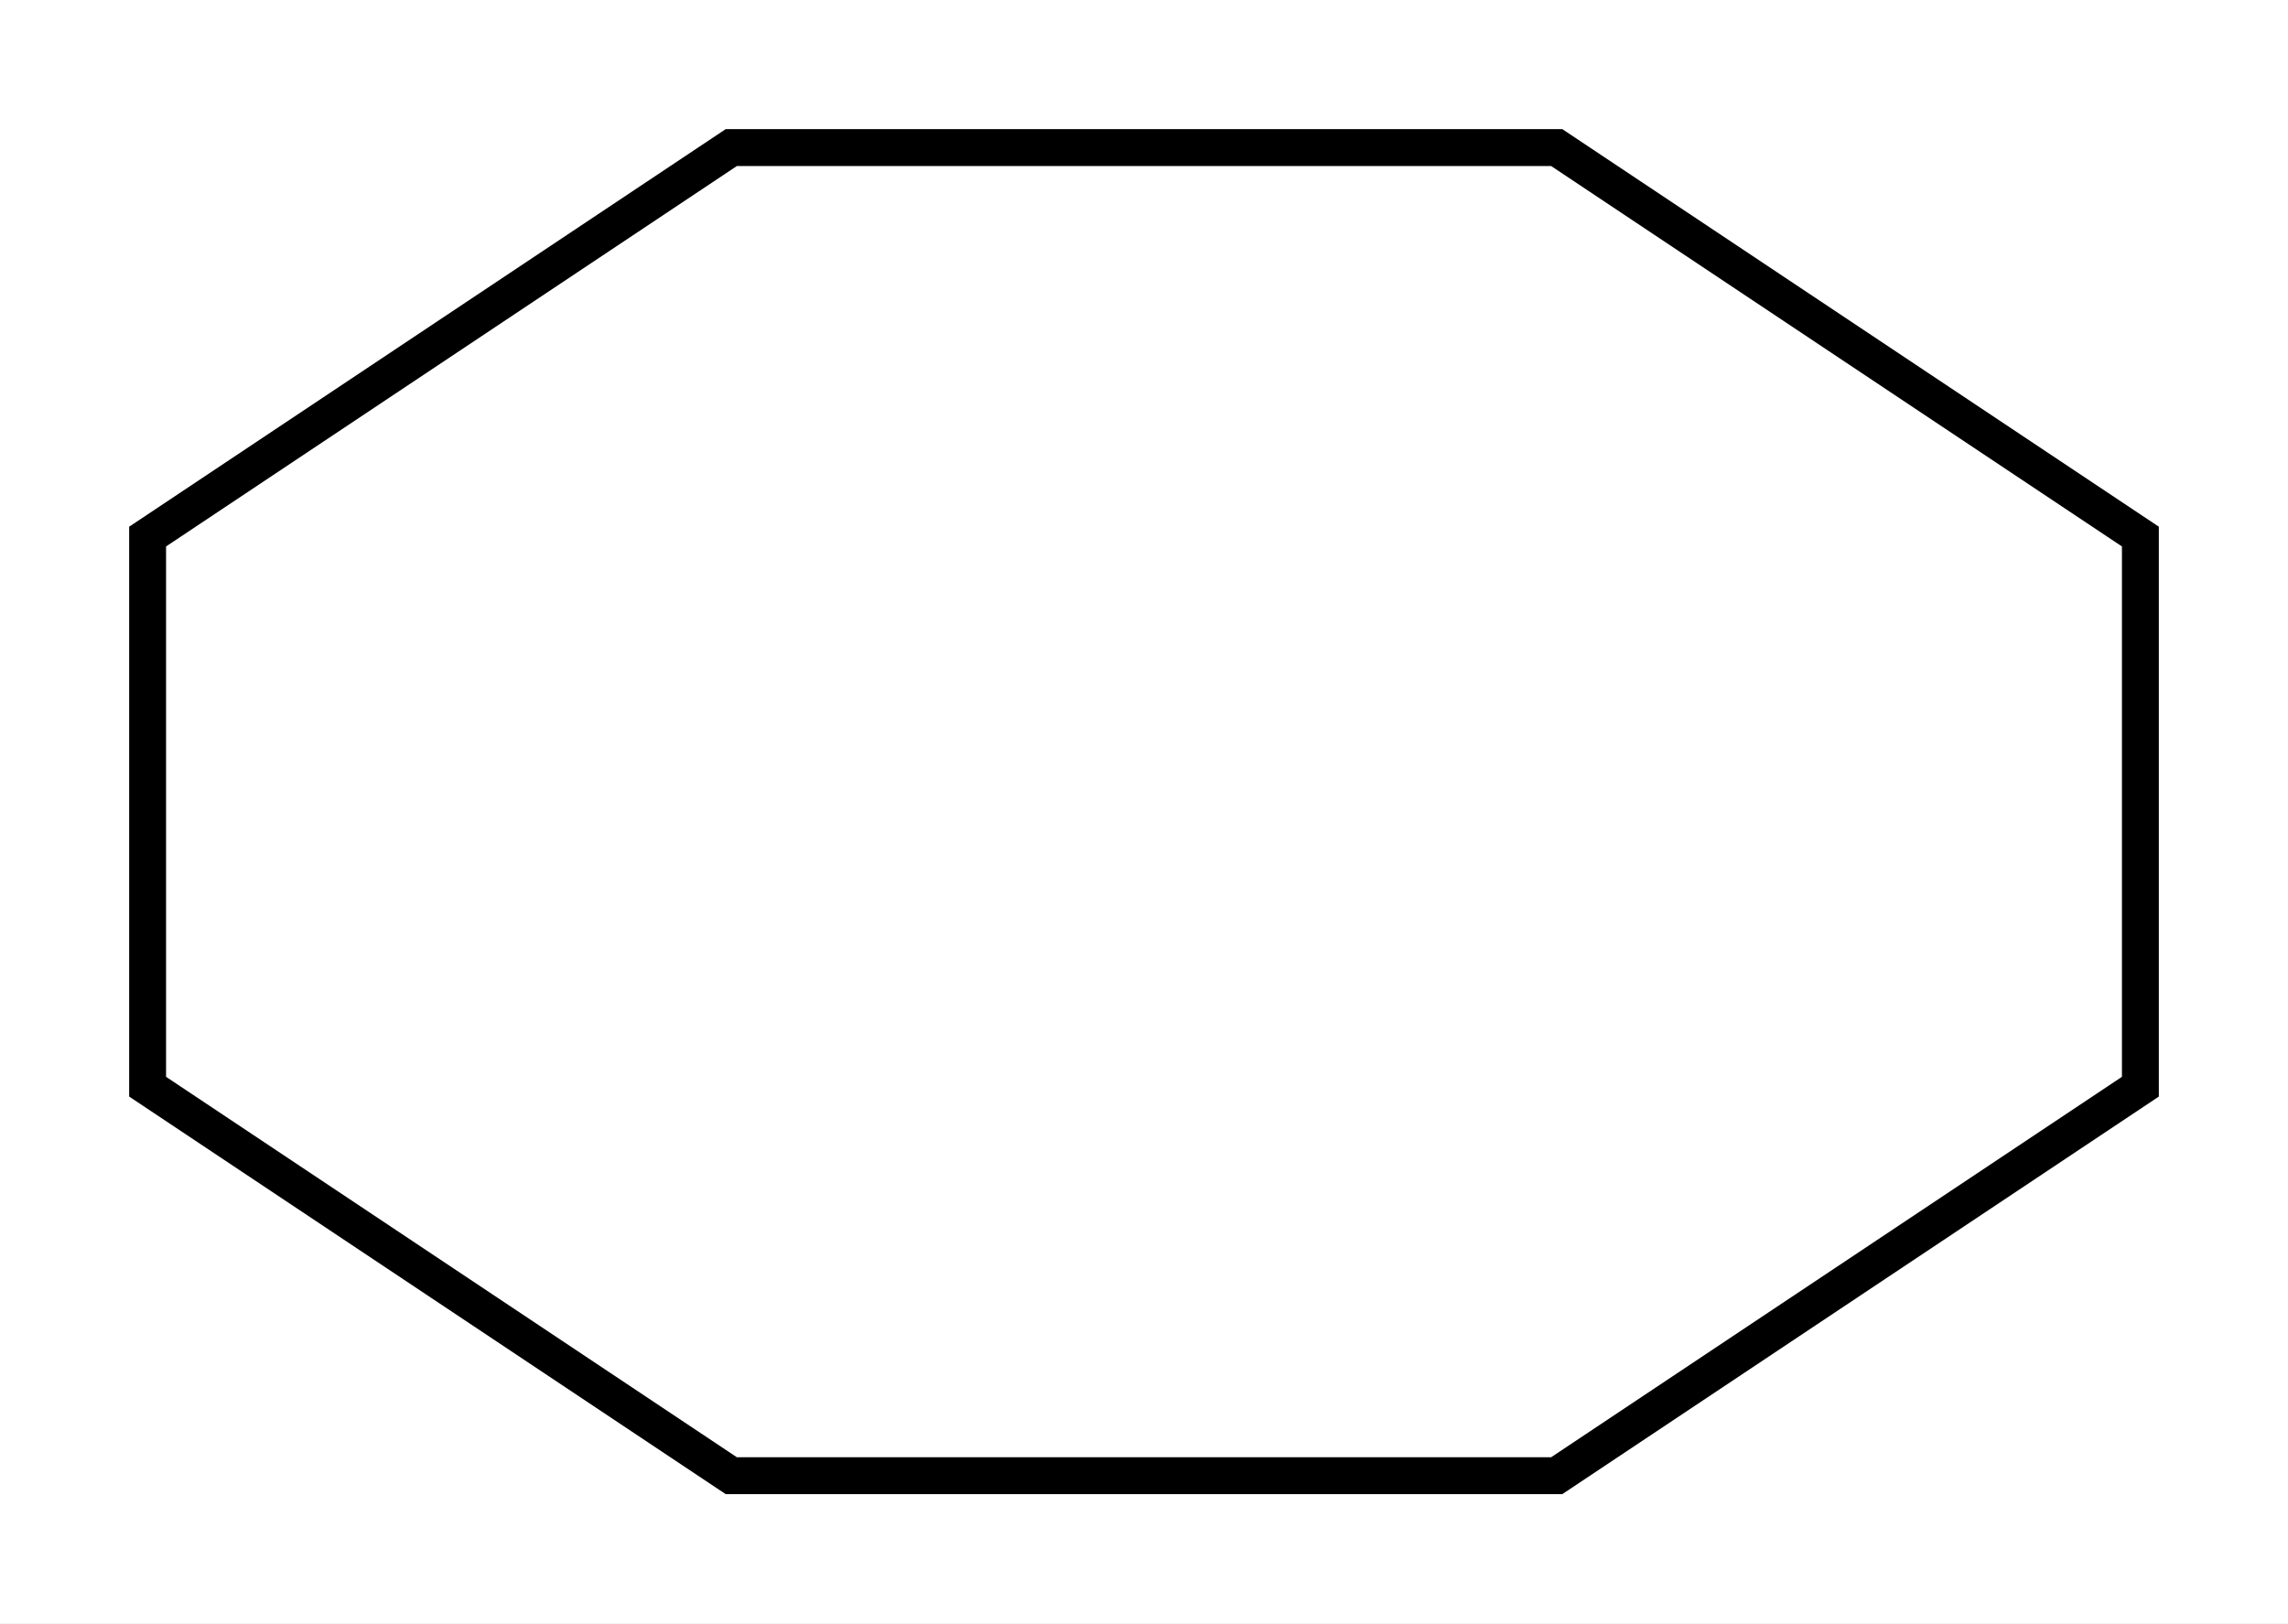
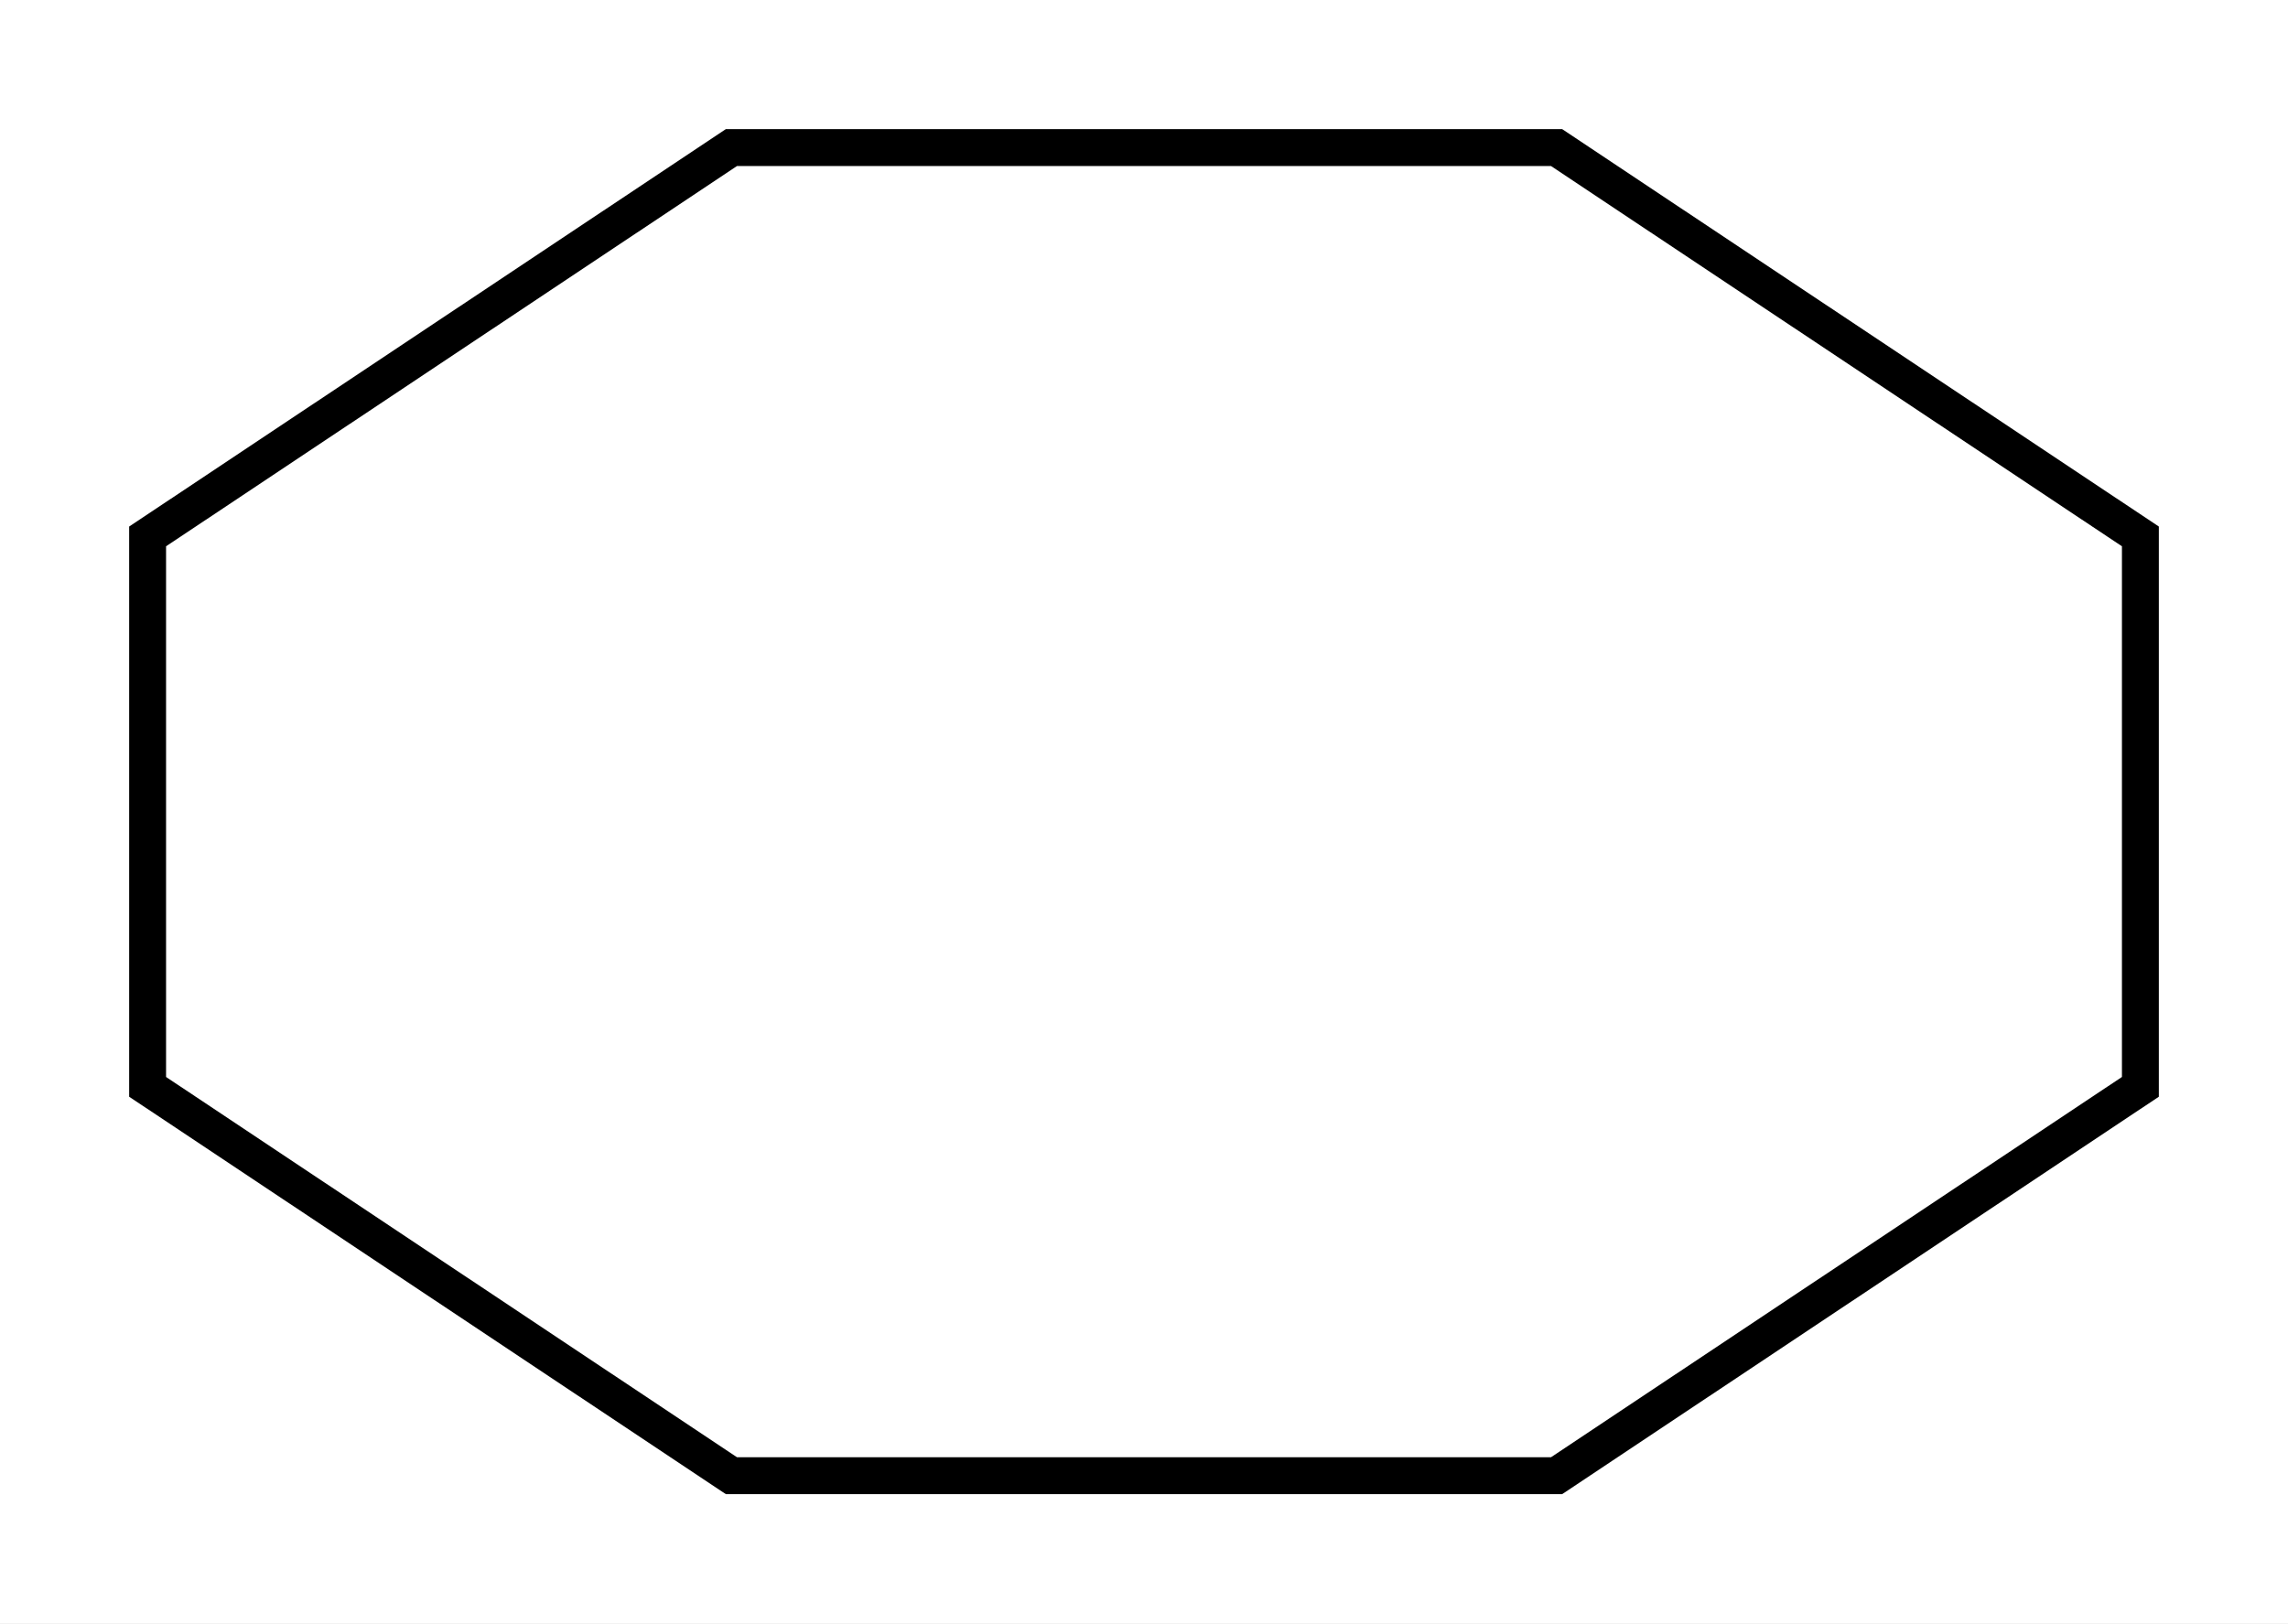
<svg xmlns="http://www.w3.org/2000/svg" width="62pt" height="44pt" viewBox="0.00 0.00 62.00 44.00">
  <g id="graph0" class="graph" transform="scale(1 1) rotate(0) translate(4 40)">
    <polygon fill="white" stroke="transparent" points="-4,4 -4,-40 58,-40 58,4 -4,4" />
    <g id="node1" class="node">
-       <polygon fill="none" stroke="black" points="54,-10.544 54,-25.456 38.184,-36 15.816,-36 0,-25.456 0,-10.544 15.816,0 38.184,0 54,-10.544" />
+       <polygon fill="none" stroke="black" points="54,-10.54 54,-25.46 38.18,-36 15.82,-36 0,-25.46 0,-10.54 15.82,0 38.18,0 54,-10.54" />
    </g>
  </g>
</svg>
